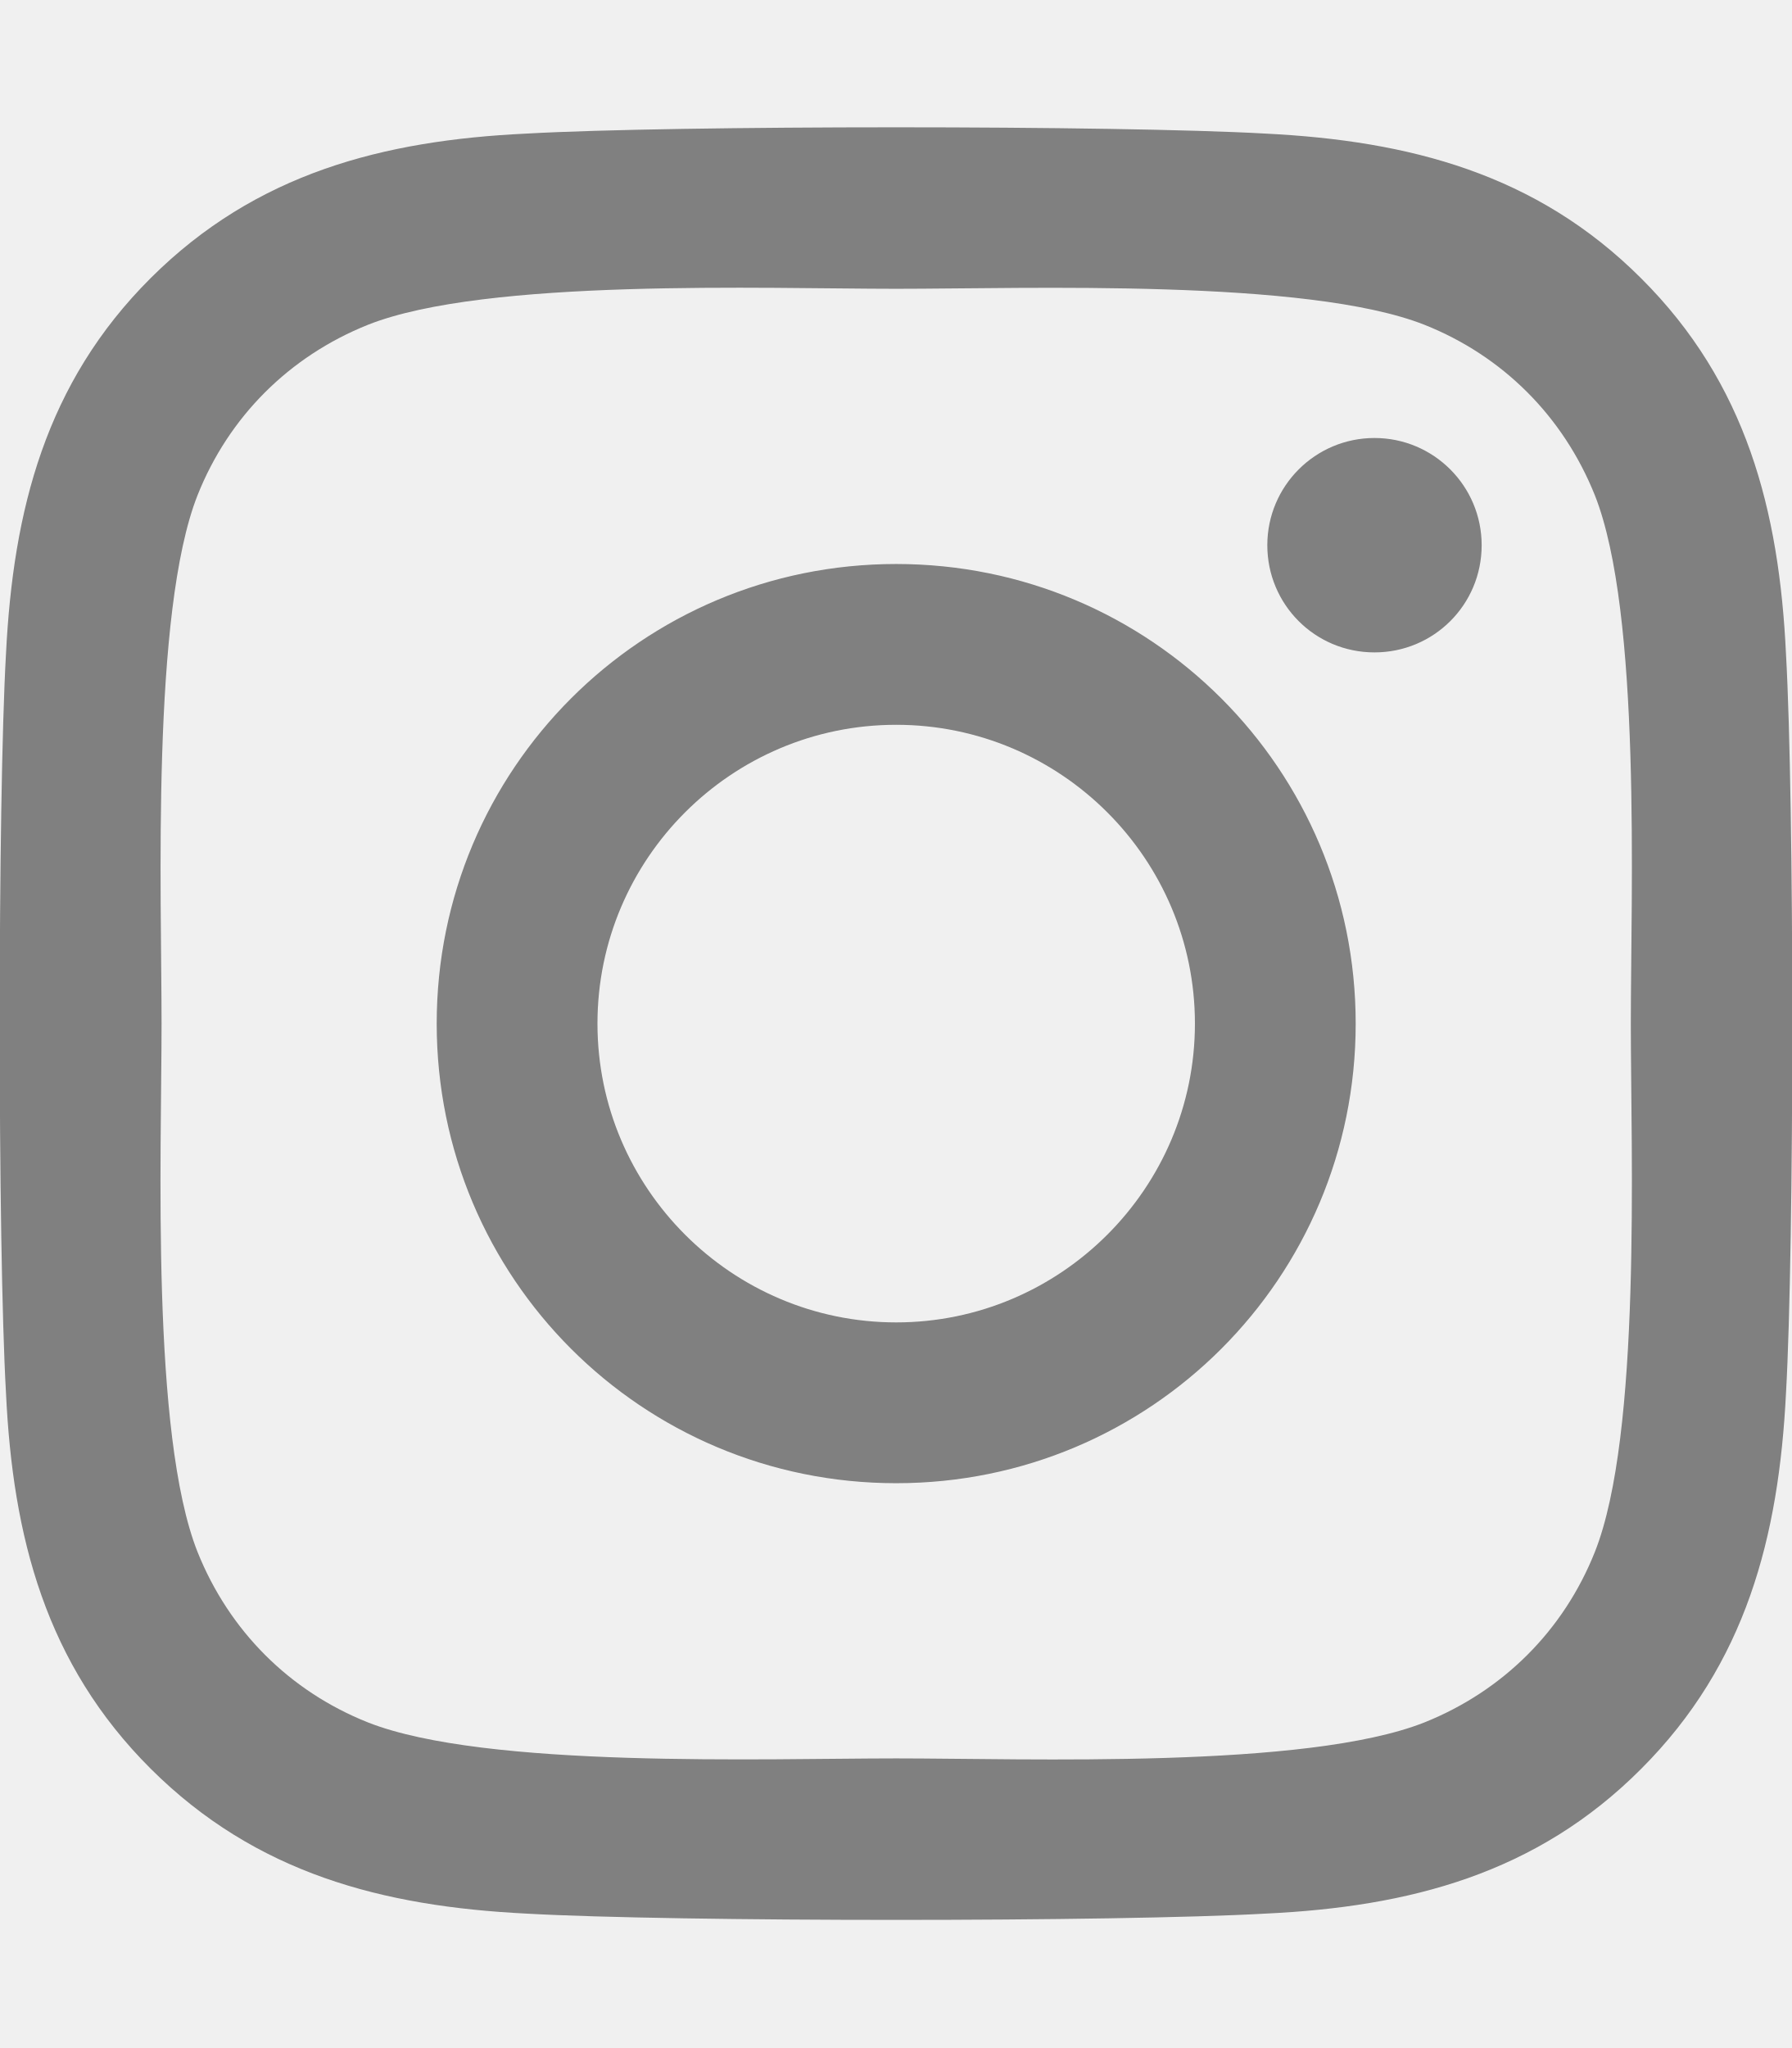
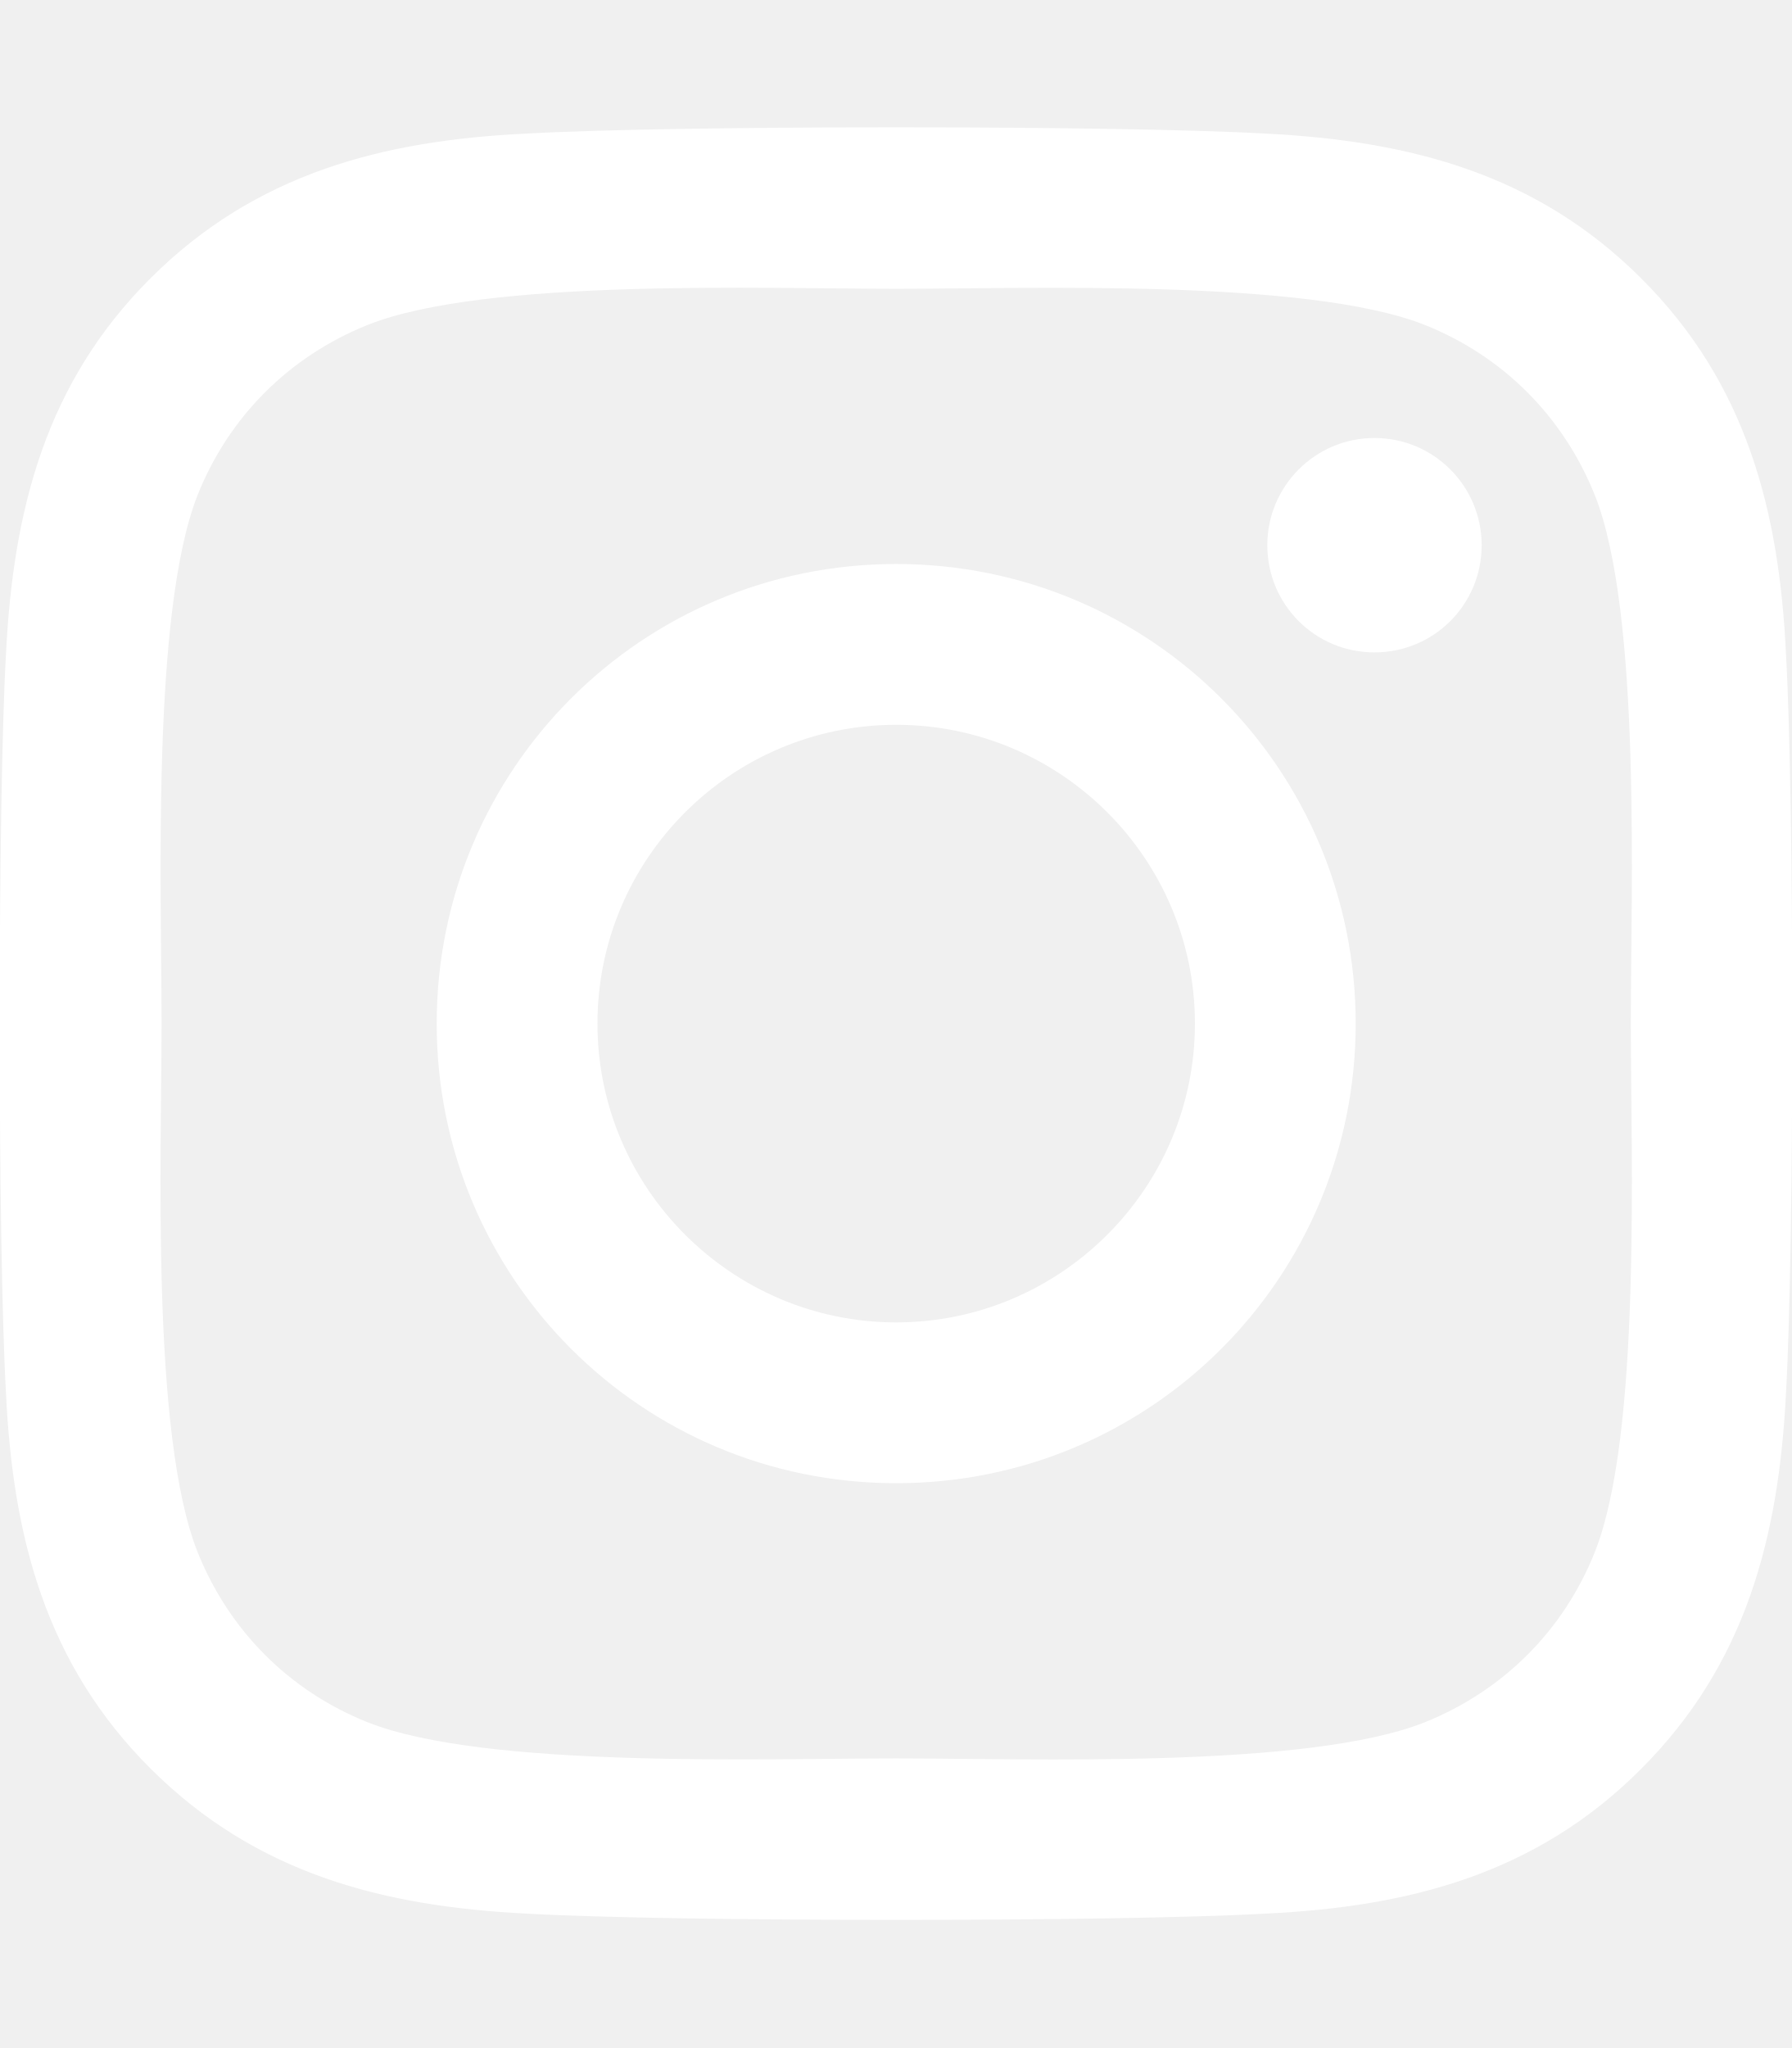
<svg xmlns="http://www.w3.org/2000/svg" aria-hidden="true" focusable="false" data-prefix="fab" data-icon="instagram" class="svg-inline--fa fa-instagram fa-w-14" role="img" viewBox="0 0 448 512">
-   <path fill="gray" d="M224.1 141c-63.6 0-114.9 51.3-114.9 114.9s51.3 114.9 114.9 114.9S339 319.5 339 255.9 287.7 141 224.1 141zm0 189.6c-41.1 0-74.7-33.5-74.7-74.7s33.5-74.7 74.7-74.7 74.7 33.5 74.7 74.7-33.6 74.7-74.7 74.7zm146.4-194.3c0 14.9-12 26.8-26.8 26.8-14.9 0-26.8-12-26.8-26.8s12-26.8 26.8-26.8 26.8 12 26.8 26.8zm76.1 27.2c-1.7-35.9-9.9-67.7-36.2-93.9-26.2-26.2-58-34.4-93.9-36.2-37-2.1-147.9-2.1-184.9 0-35.8 1.7-67.6 9.9-93.9 36.1s-34.4 58-36.2 93.9c-2.1 37-2.1 147.9 0 184.9 1.7 35.9 9.9 67.7 36.2 93.9s58 34.4 93.9 36.2c37 2.1 147.9 2.1 184.9 0 35.9-1.7 67.7-9.9 93.9-36.2 26.2-26.2 34.4-58 36.2-93.9 2.1-37 2.1-147.8 0-184.8zM398.8 388c-7.8 19.6-22.9 34.7-42.6 42.6-29.5 11.7-99.5 9-132.1 9s-102.7 2.6-132.1-9c-19.6-7.8-34.7-22.9-42.6-42.6-11.7-29.5-9-99.5-9-132.1s-2.6-102.7 9-132.1c7.8-19.6 22.9-34.7 42.6-42.6 29.5-11.7 99.5-9 132.1-9s102.7-2.6 132.1 9c19.6 7.8 34.7 22.9 42.6 42.6 11.7 29.5 9 99.5 9 132.1s2.7 102.7-9 132.1z" />
+   <path fill="white" d="M224.1 141c-63.6 0-114.9 51.3-114.9 114.9s51.3 114.9 114.9 114.9S339 319.5 339 255.9 287.7 141 224.1 141zm0 189.6c-41.1 0-74.7-33.5-74.7-74.7s33.5-74.7 74.7-74.7 74.7 33.5 74.7 74.7-33.6 74.7-74.7 74.7zm146.4-194.3c0 14.9-12 26.8-26.8 26.8-14.9 0-26.8-12-26.8-26.8s12-26.8 26.8-26.8 26.8 12 26.8 26.8zm76.1 27.2c-1.7-35.9-9.9-67.7-36.2-93.9-26.2-26.2-58-34.4-93.9-36.2-37-2.1-147.9-2.1-184.9 0-35.8 1.7-67.6 9.9-93.9 36.1s-34.4 58-36.2 93.9c-2.1 37-2.1 147.9 0 184.9 1.7 35.9 9.9 67.7 36.2 93.9s58 34.4 93.9 36.2c37 2.1 147.9 2.1 184.9 0 35.9-1.7 67.7-9.9 93.9-36.2 26.2-26.2 34.4-58 36.2-93.9 2.1-37 2.1-147.8 0-184.8zM398.8 388c-7.8 19.6-22.9 34.7-42.6 42.6-29.5 11.7-99.5 9-132.1 9s-102.7 2.6-132.1-9c-19.6-7.8-34.7-22.9-42.6-42.6-11.7-29.5-9-99.5-9-132.1s-2.6-102.7 9-132.1c7.8-19.6 22.9-34.7 42.6-42.6 29.5-11.7 99.5-9 132.1-9s102.7-2.6 132.1 9c19.6 7.8 34.7 22.9 42.6 42.6 11.7 29.5 9 99.5 9 132.1s2.7 102.7-9 132.1z" />
</svg>
